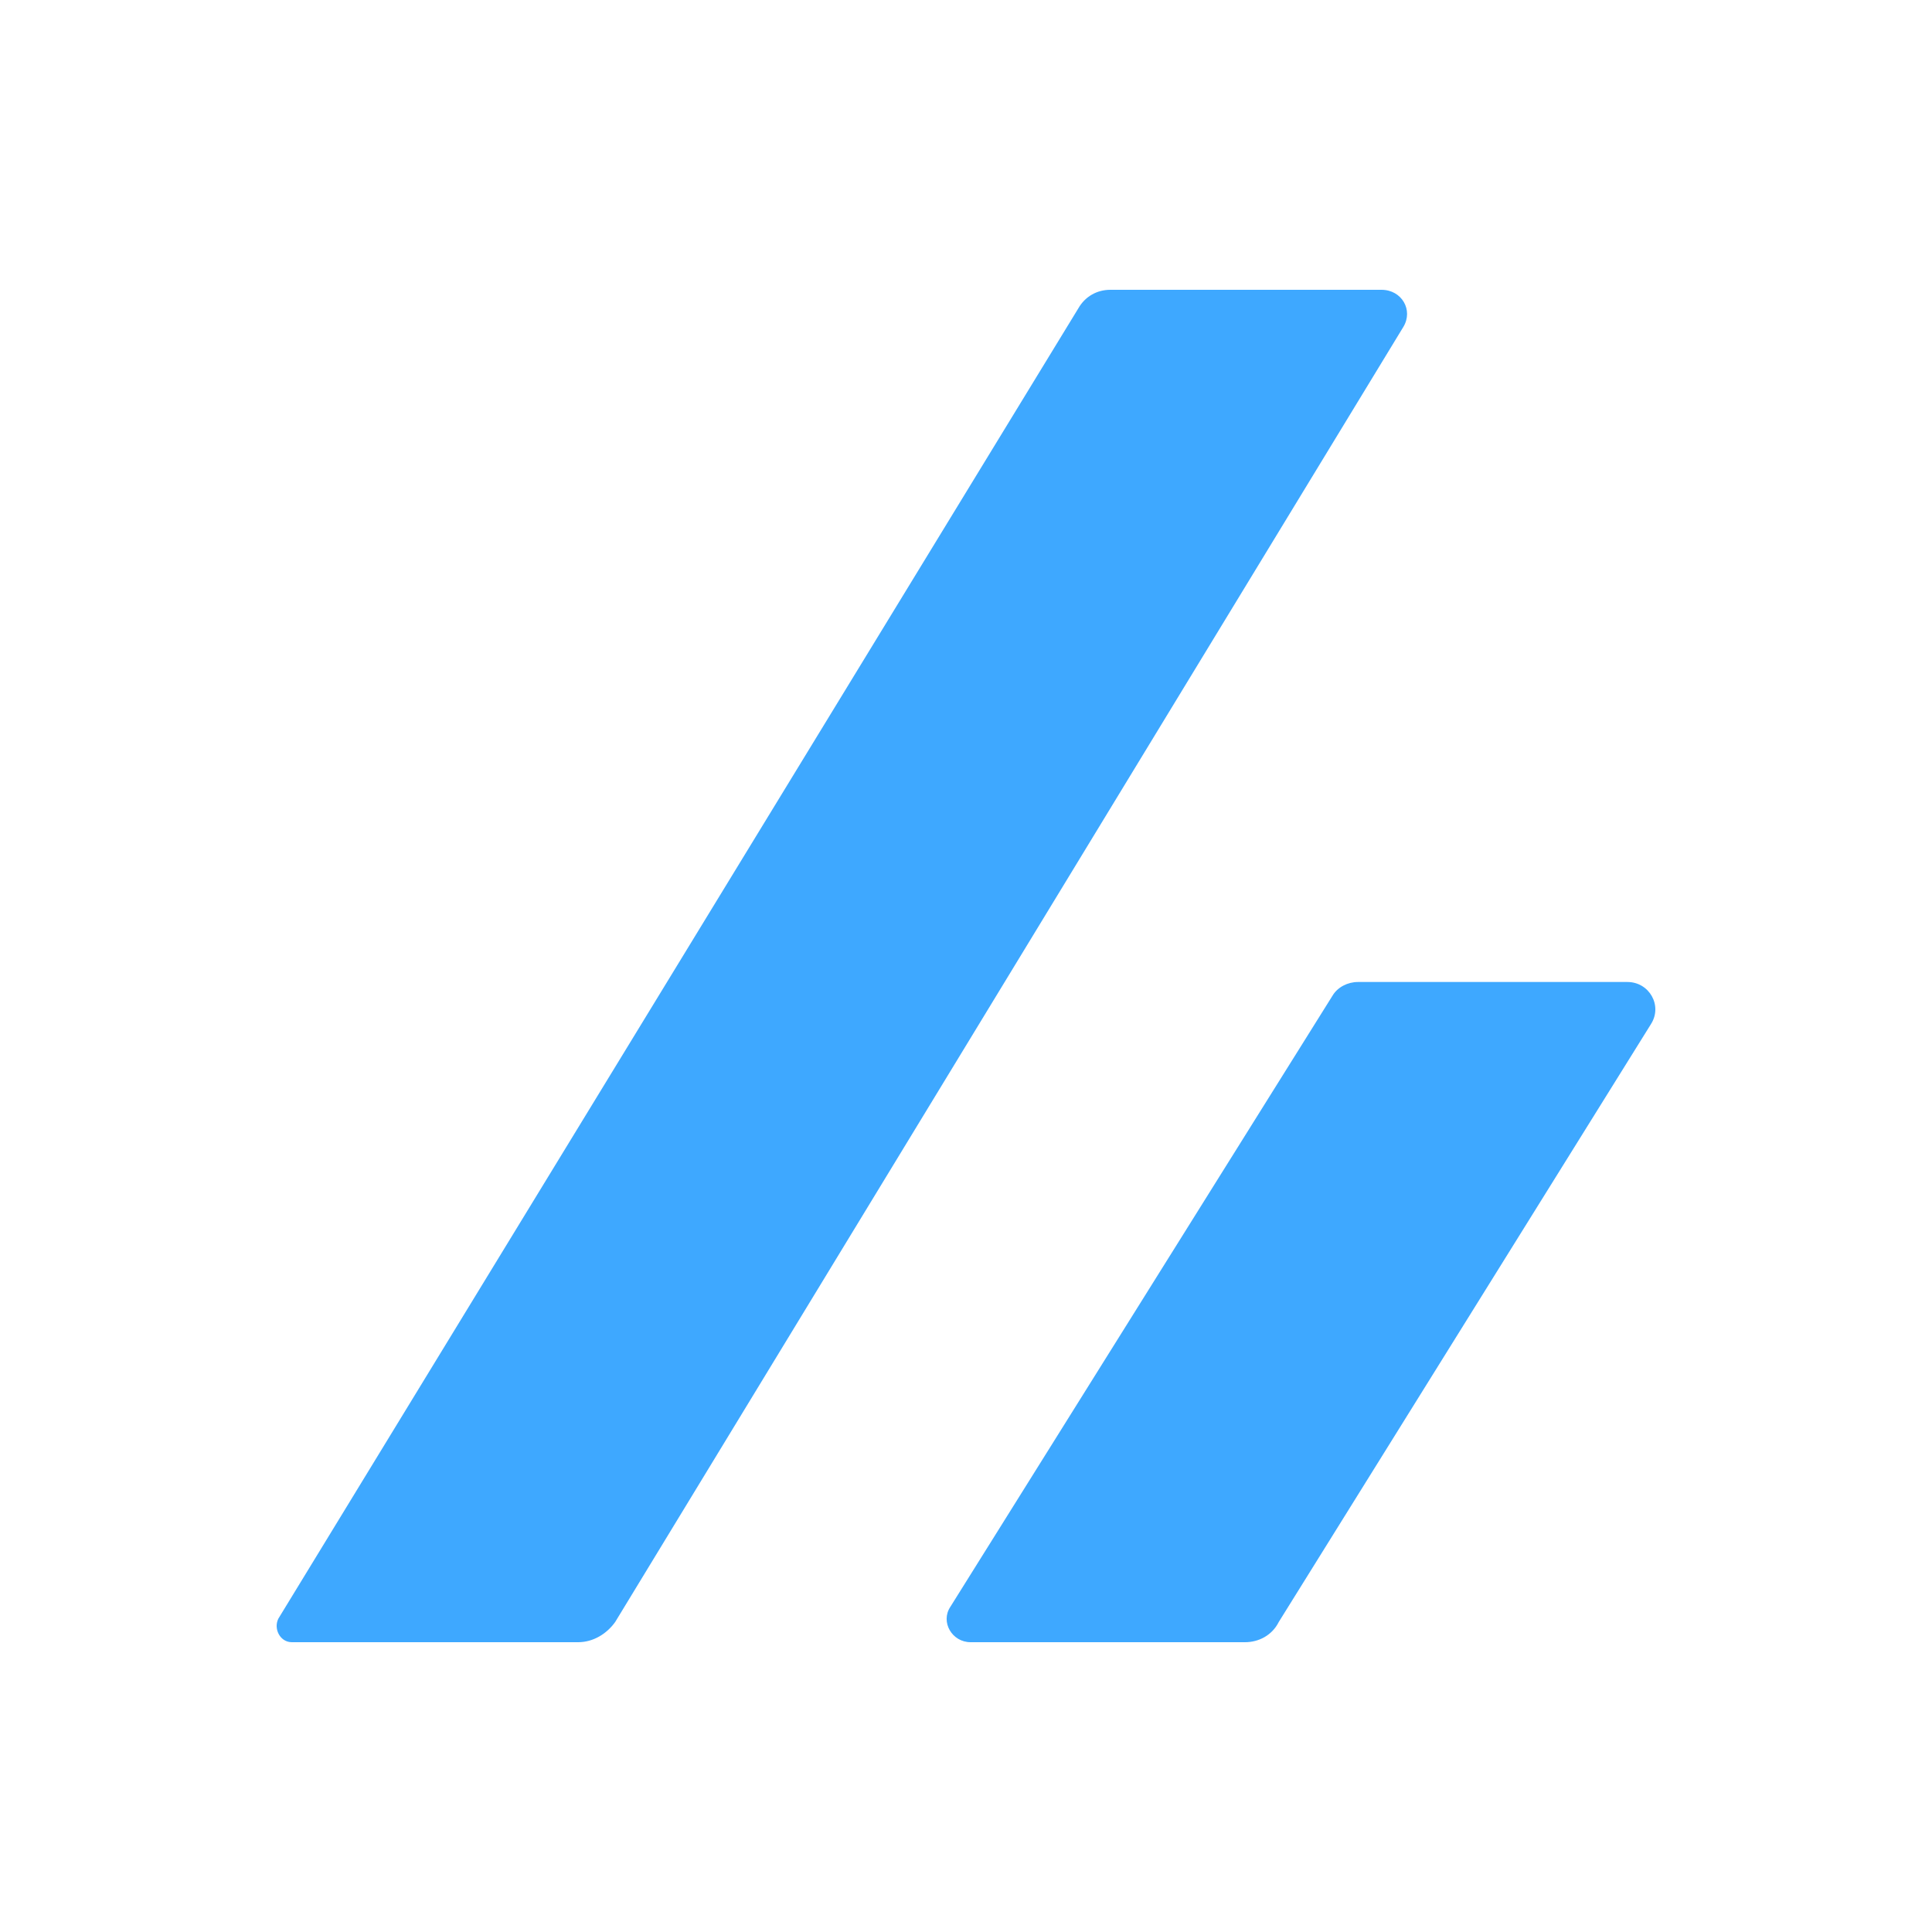
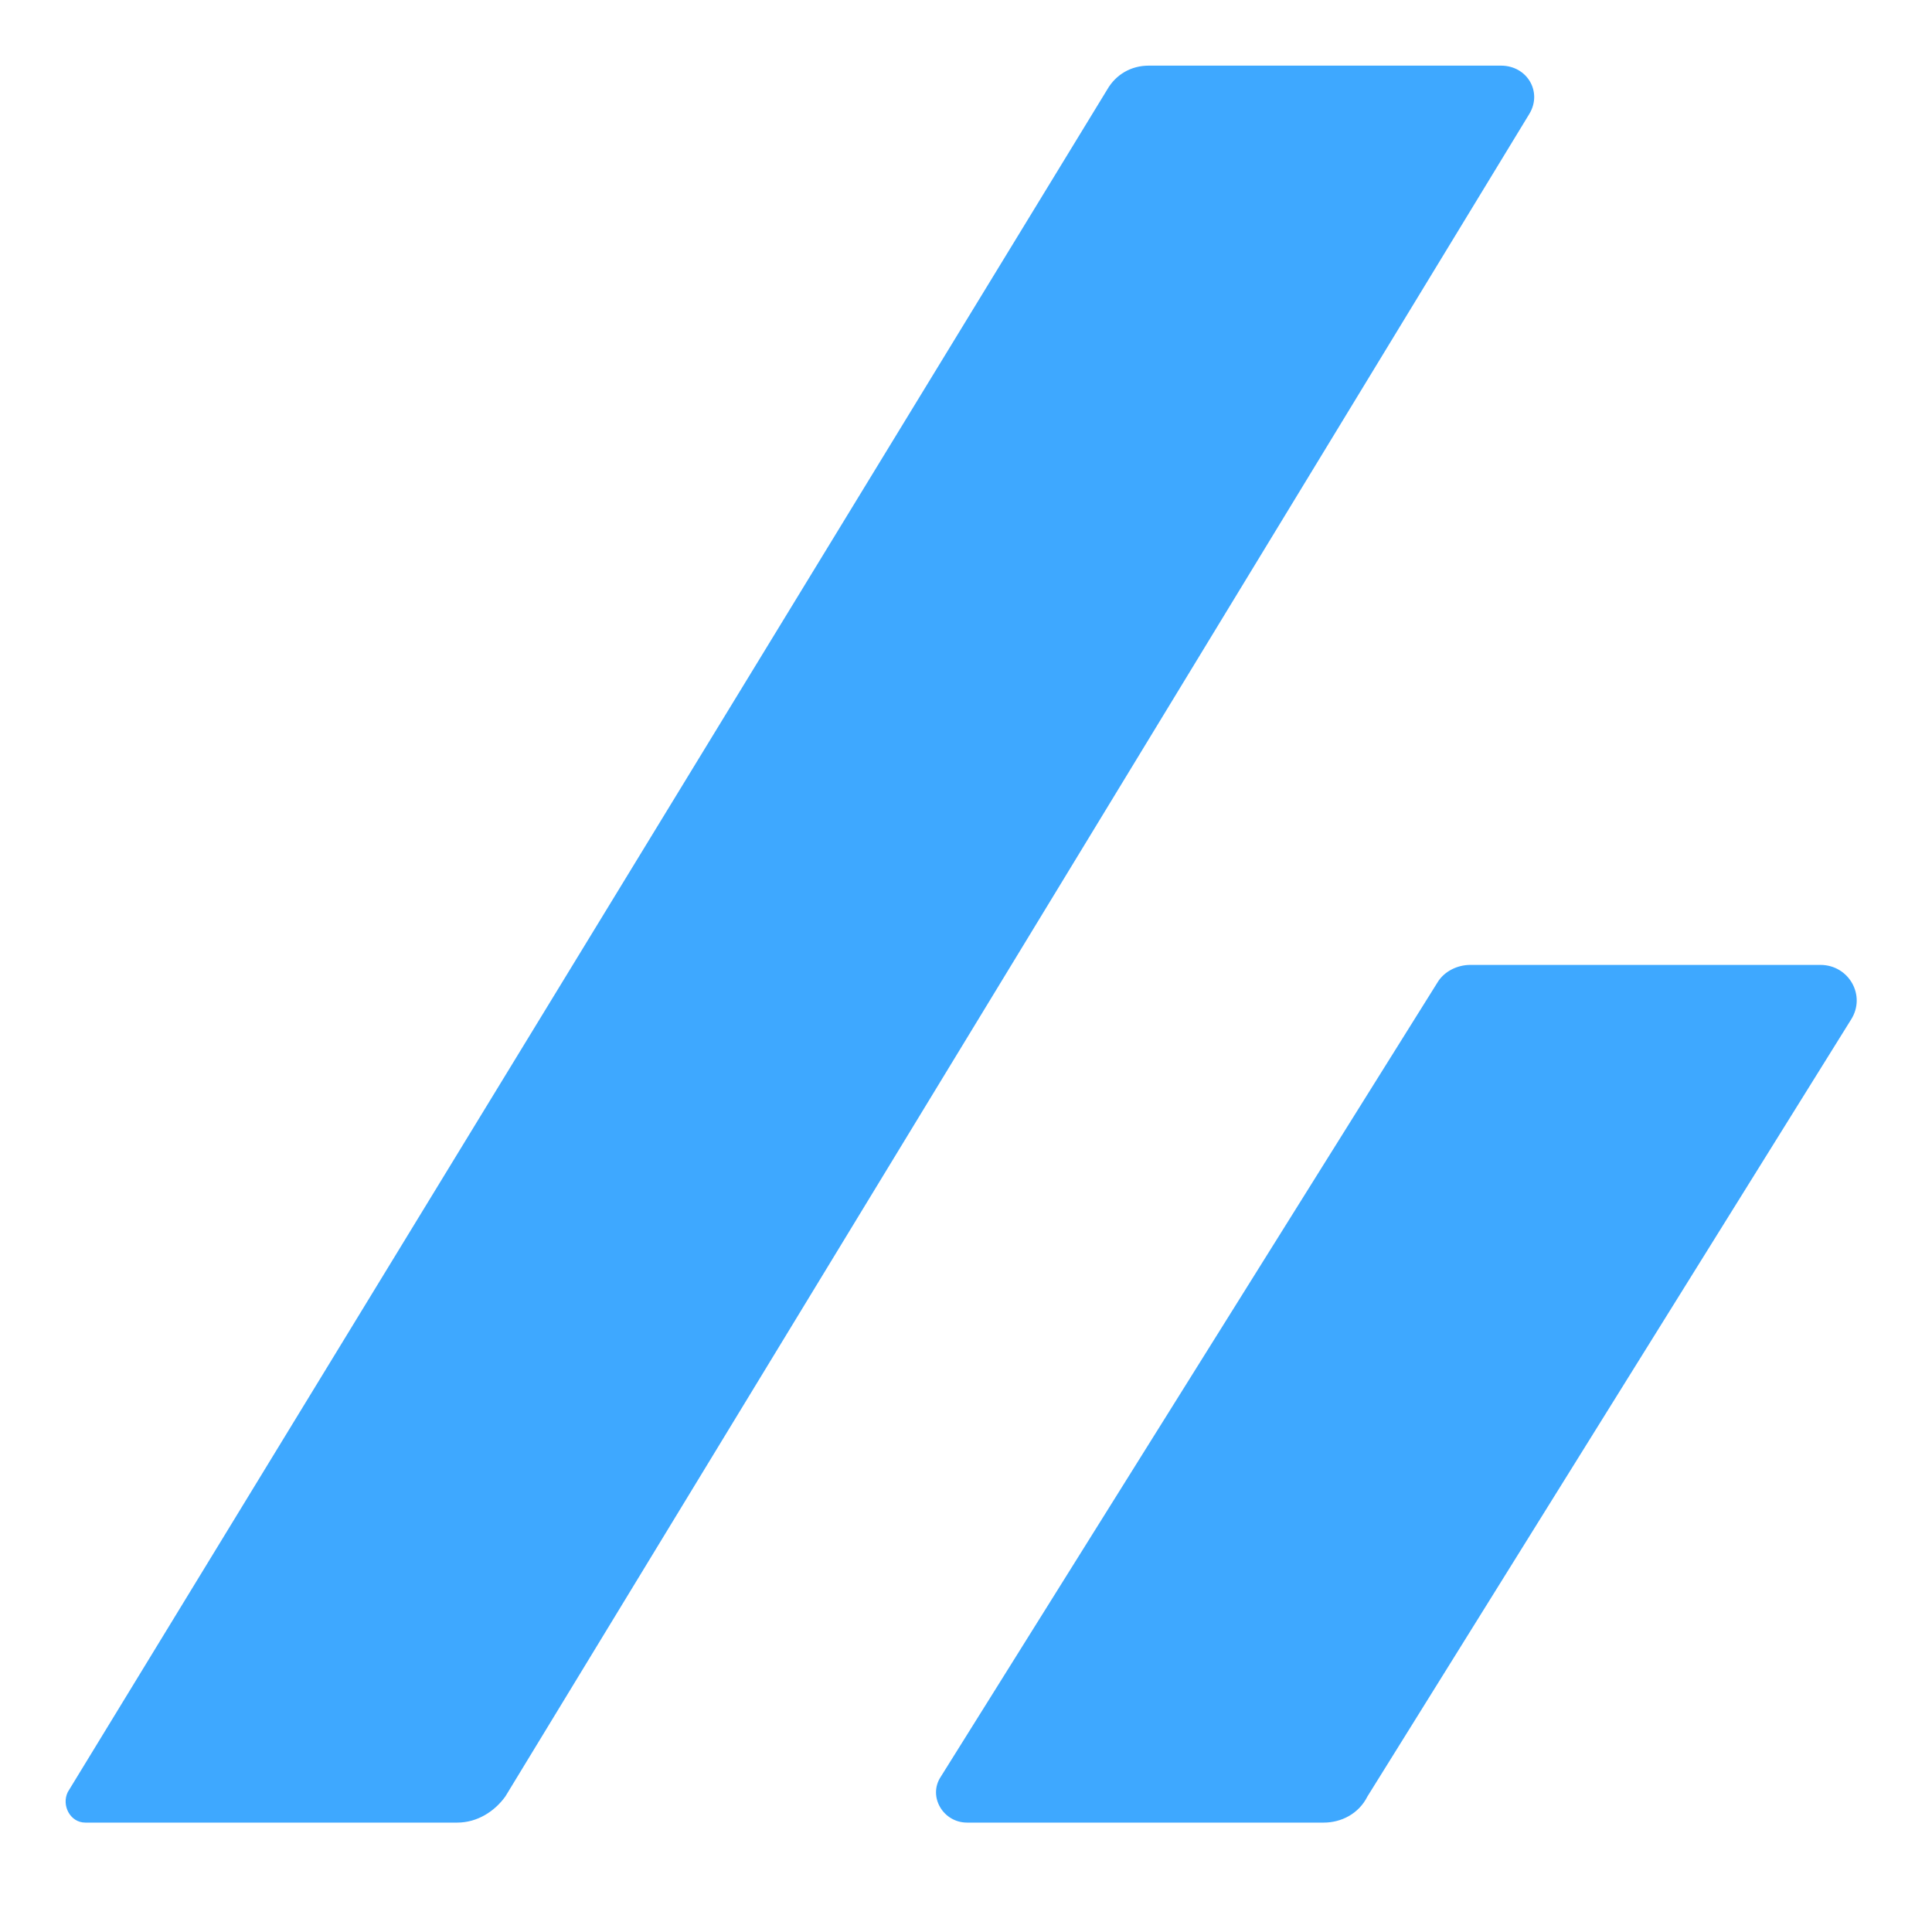
- <svg xmlns="http://www.w3.org/2000/svg" xml:space="preserve" viewBox="0 0 100 100">
-   <path fill="#3ea8ff" d="M15.105 85h14.819c.785 0 1.482-.436 1.918-1.046l40.797-67.036c.523-.872-.087-1.918-1.133-1.918H57.471c-.697 0-1.308.349-1.656.959L14.408 83.78c-.262.523.087 1.22.697 1.22zm51.083-1.046L85.454 53.007c.61-.959-.087-2.179-1.22-2.179H70.286c-.523 0-1.046.262-1.308.697l-19.788 31.644c-.523.784.087 1.831 1.046 1.831h14.209c.697 0 1.395-.349 1.743-1.046z" class="st0" />
+ <svg xmlns="http://www.w3.org/2000/svg" xml:space="preserve" viewBox="0 0 88.3 88.3">
+   <path fill="#3EA8FF" d="M3.9 83.3h17c.9 0 1.7-.5 2.2-1.2L69.9 5.2c.6-1-.1-2.2-1.3-2.2H52.5c-.8 0-1.5.4-1.9 1.1L3.1 81.9c-.3.6.1 1.4.8 1.4zm58.6-1.2 22.1-35.5c.7-1.1-.1-2.5-1.4-2.5h-16c-.6 0-1.2.3-1.5.8L43 81.2c-.6.9.1 2.1 1.2 2.1h16.3c.8 0 1.6-.4 2-1.2z" class="st0" />
</svg>
